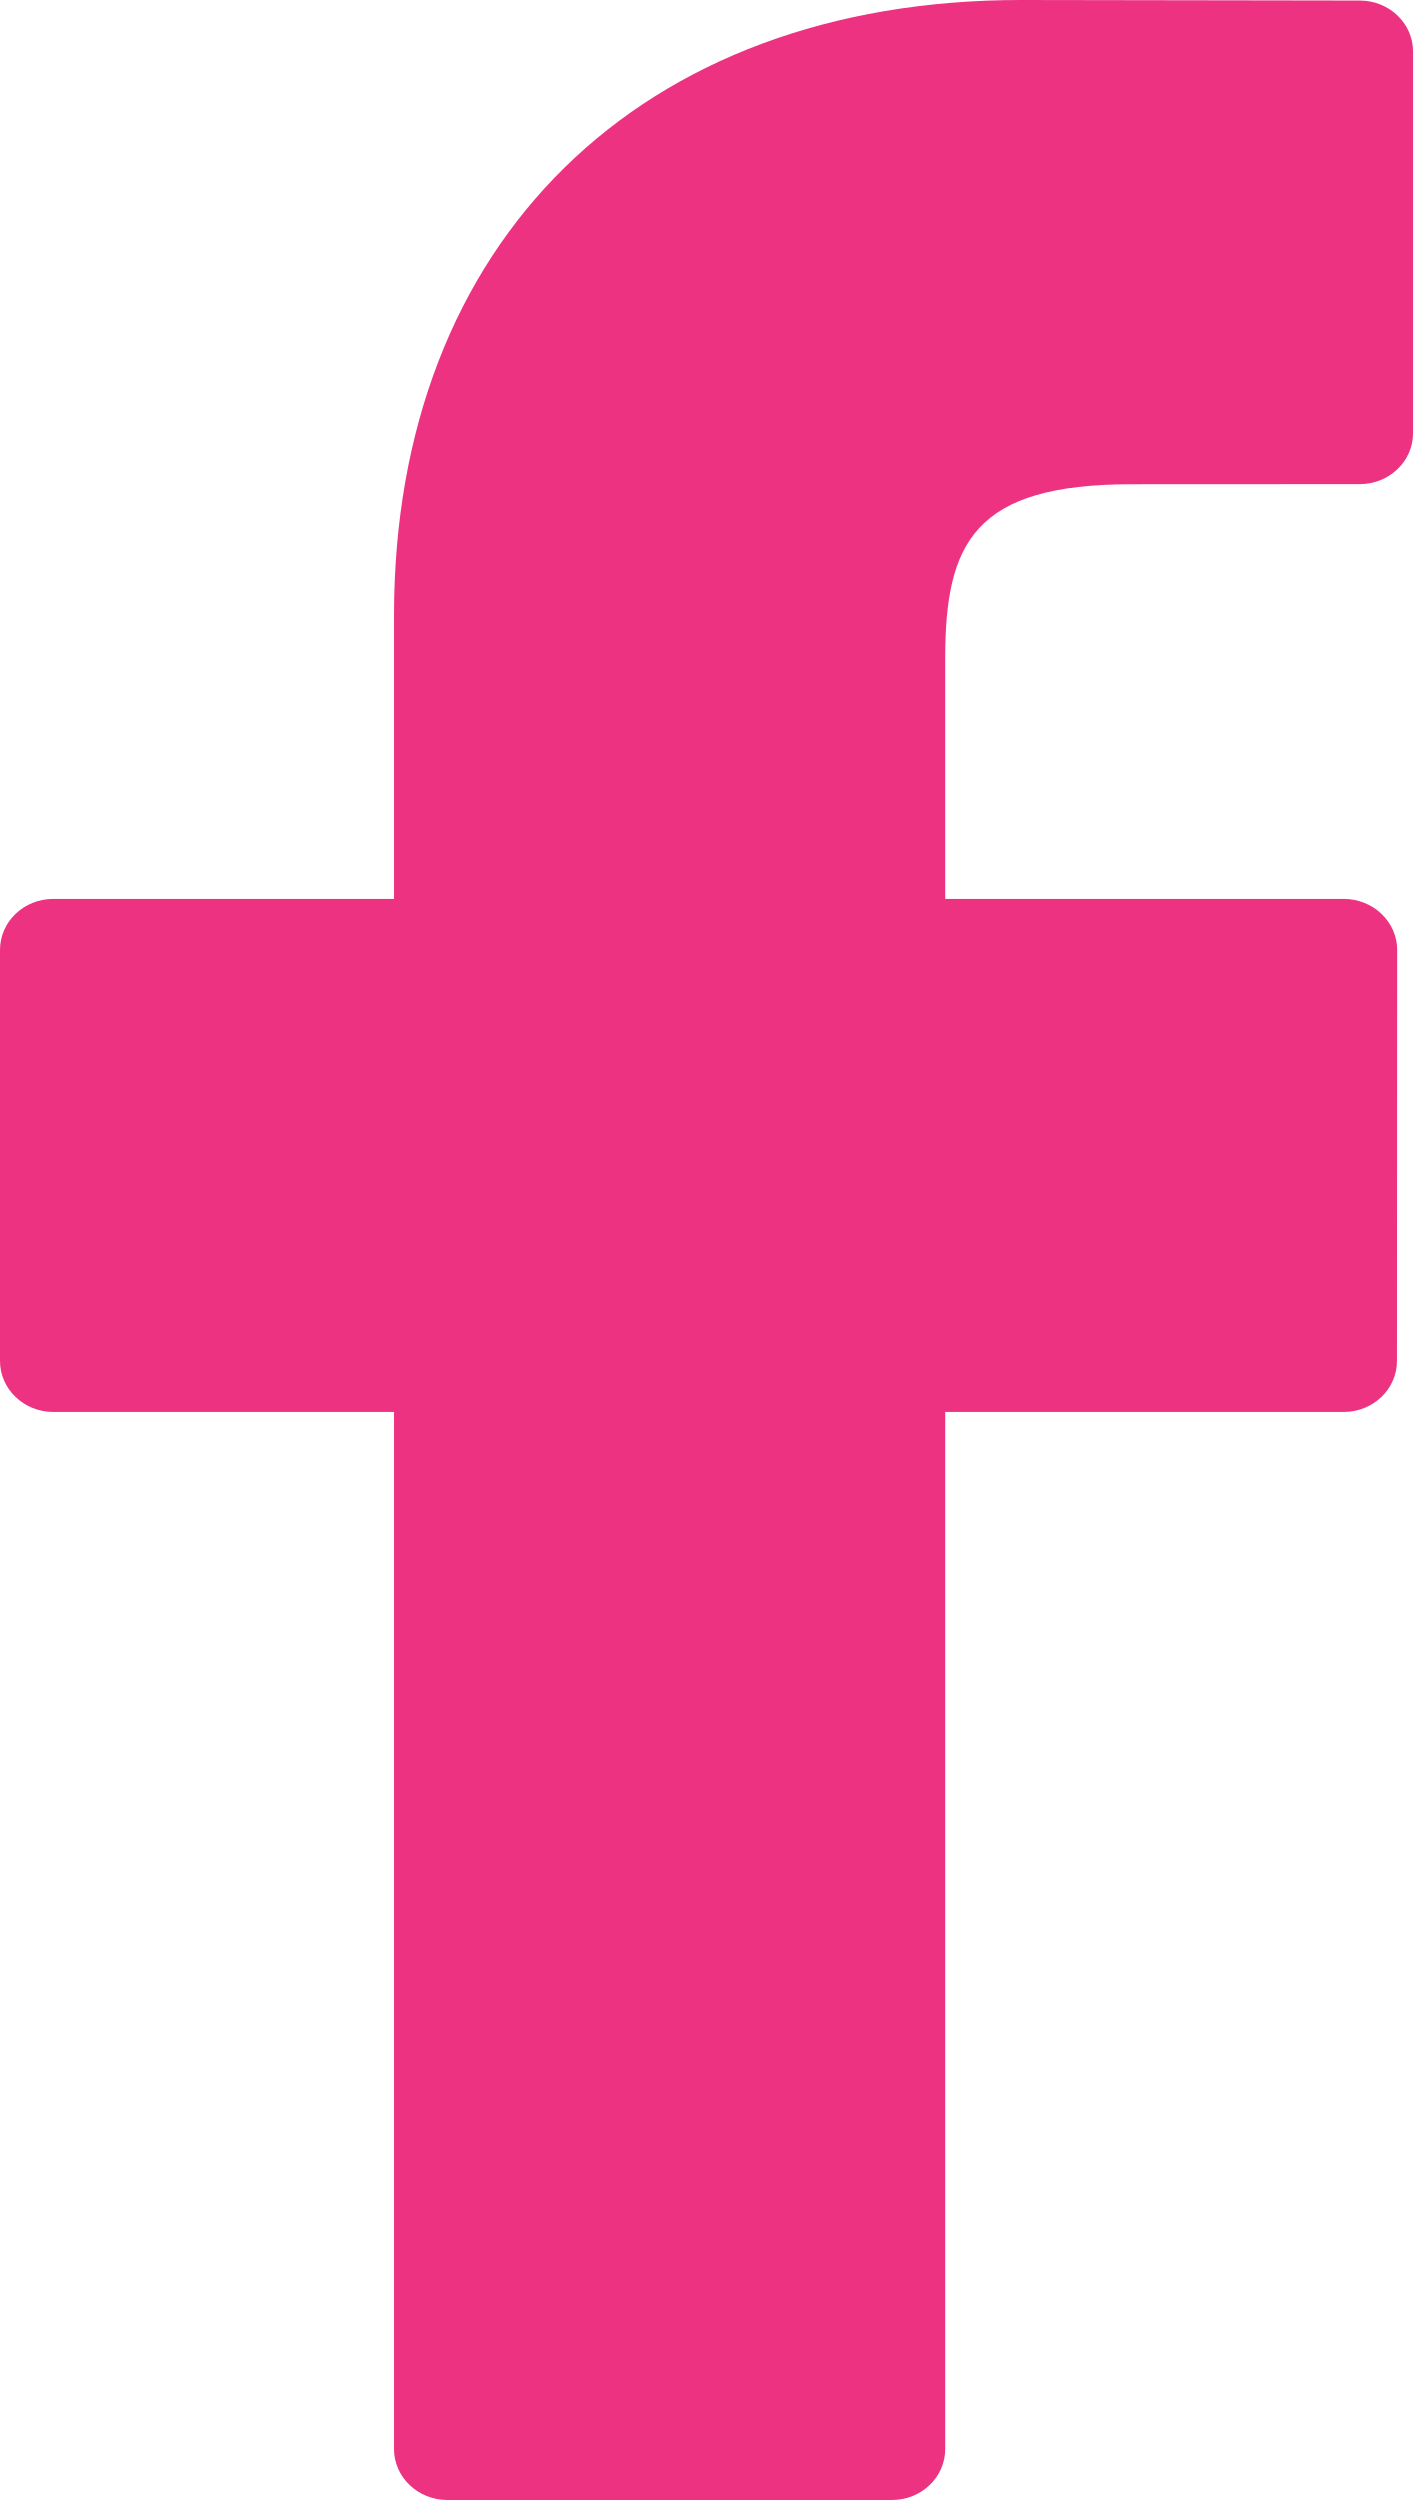
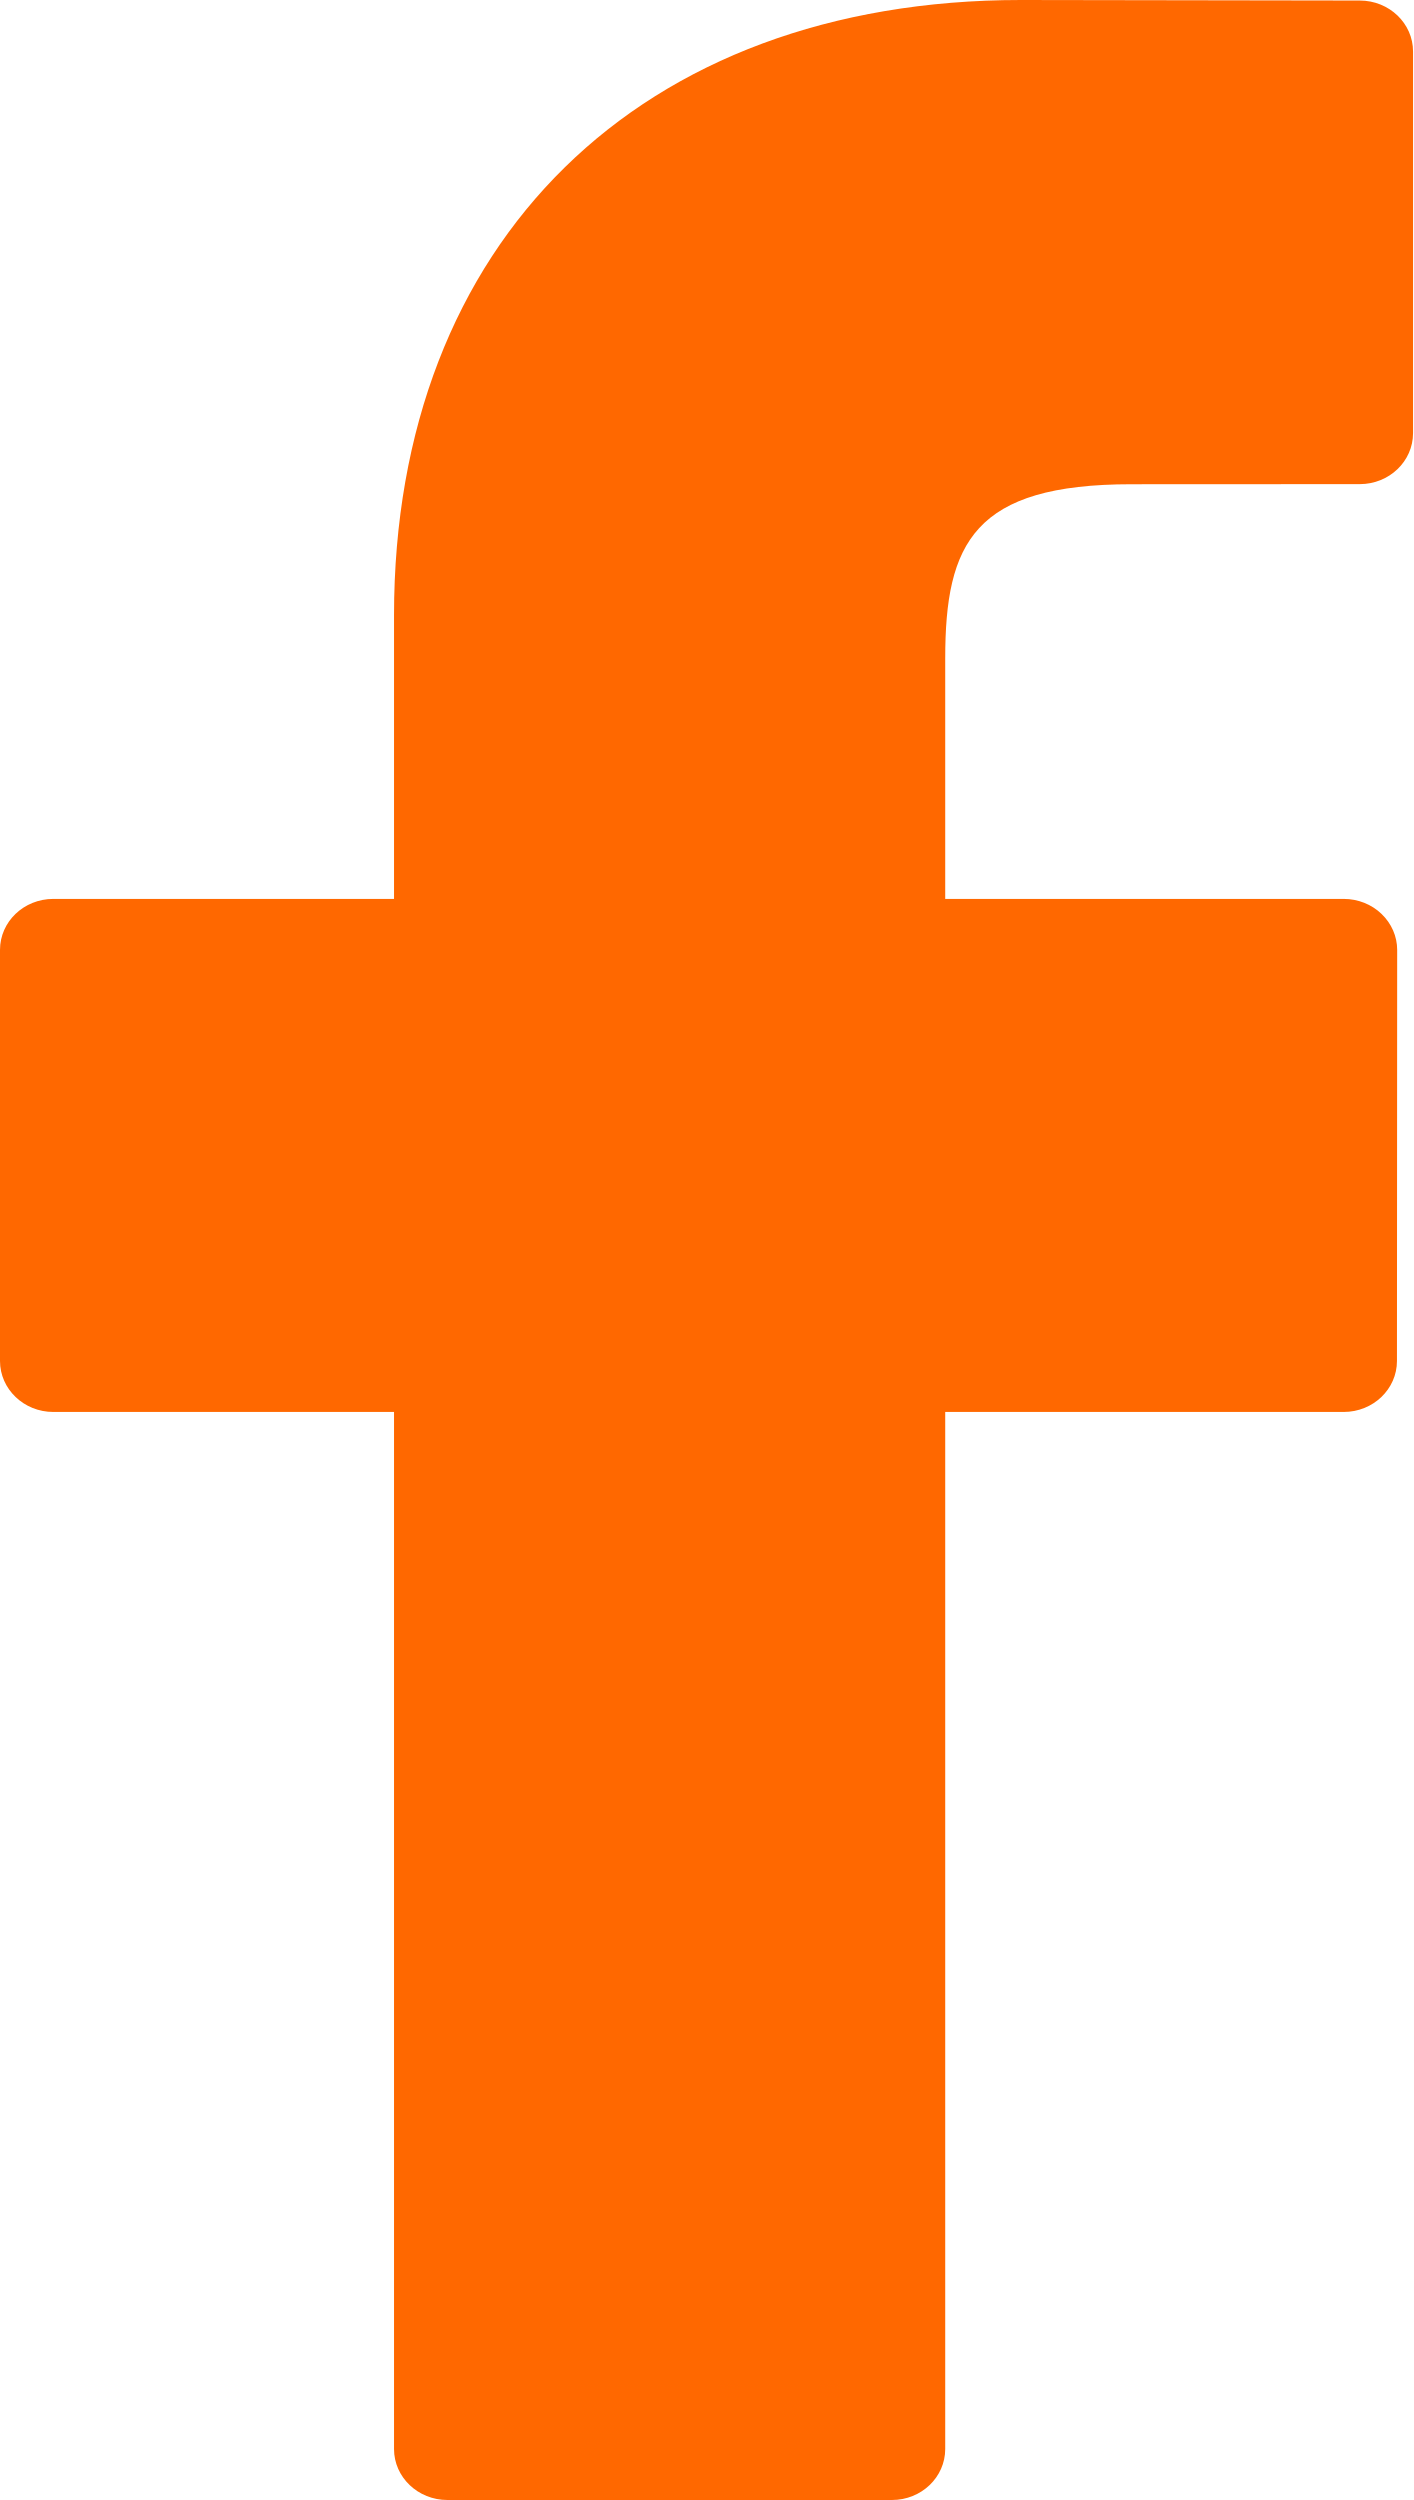
<svg xmlns="http://www.w3.org/2000/svg" width="13px" height="23px" viewBox="0 0 13 23" version="1.1">
  <g id="Page-1" stroke="none" stroke-width="1" fill="none" fill-rule="evenodd">
-     <g id="Index" transform="translate(-220, -39)" fill="#ED3282" fill-rule="nonzero">
+     <g id="Index" transform="translate(-220, -39)" fill="#FF6800" fill-rule="nonzero">
      <g id="Search">
        <g id="Group-2" transform="translate(201, 25)">
          <g id="facebook-logo" transform="translate(19, 14)">
            <path d="M12.51,0.005 L9.392,0 C5.889,0 3.625,2.222 3.625,5.66 L3.625,8.27 L0.49,8.27 C0.219,8.27 0,8.48 0,8.739 L0,12.521 C0,12.78 0.22,12.99 0.49,12.99 L3.625,12.99 L3.625,22.531 C3.625,22.79 3.845,23 4.116,23 L8.206,23 C8.477,23 8.696,22.79 8.696,22.531 L8.696,12.99 L12.362,12.99 C12.633,12.99 12.852,12.78 12.852,12.521 L12.854,8.739 C12.854,8.615 12.802,8.496 12.71,8.408 C12.619,8.32 12.493,8.27 12.363,8.27 L8.696,8.27 L8.696,6.058 C8.696,4.994 8.961,4.455 10.409,4.455 L12.51,4.454 C12.781,4.454 13,4.244 13,3.985 L13,0.474 C13,0.215 12.781,0.005 12.51,0.005 Z" id="Path" />
          </g>
        </g>
      </g>
    </g>
  </g>
</svg>
